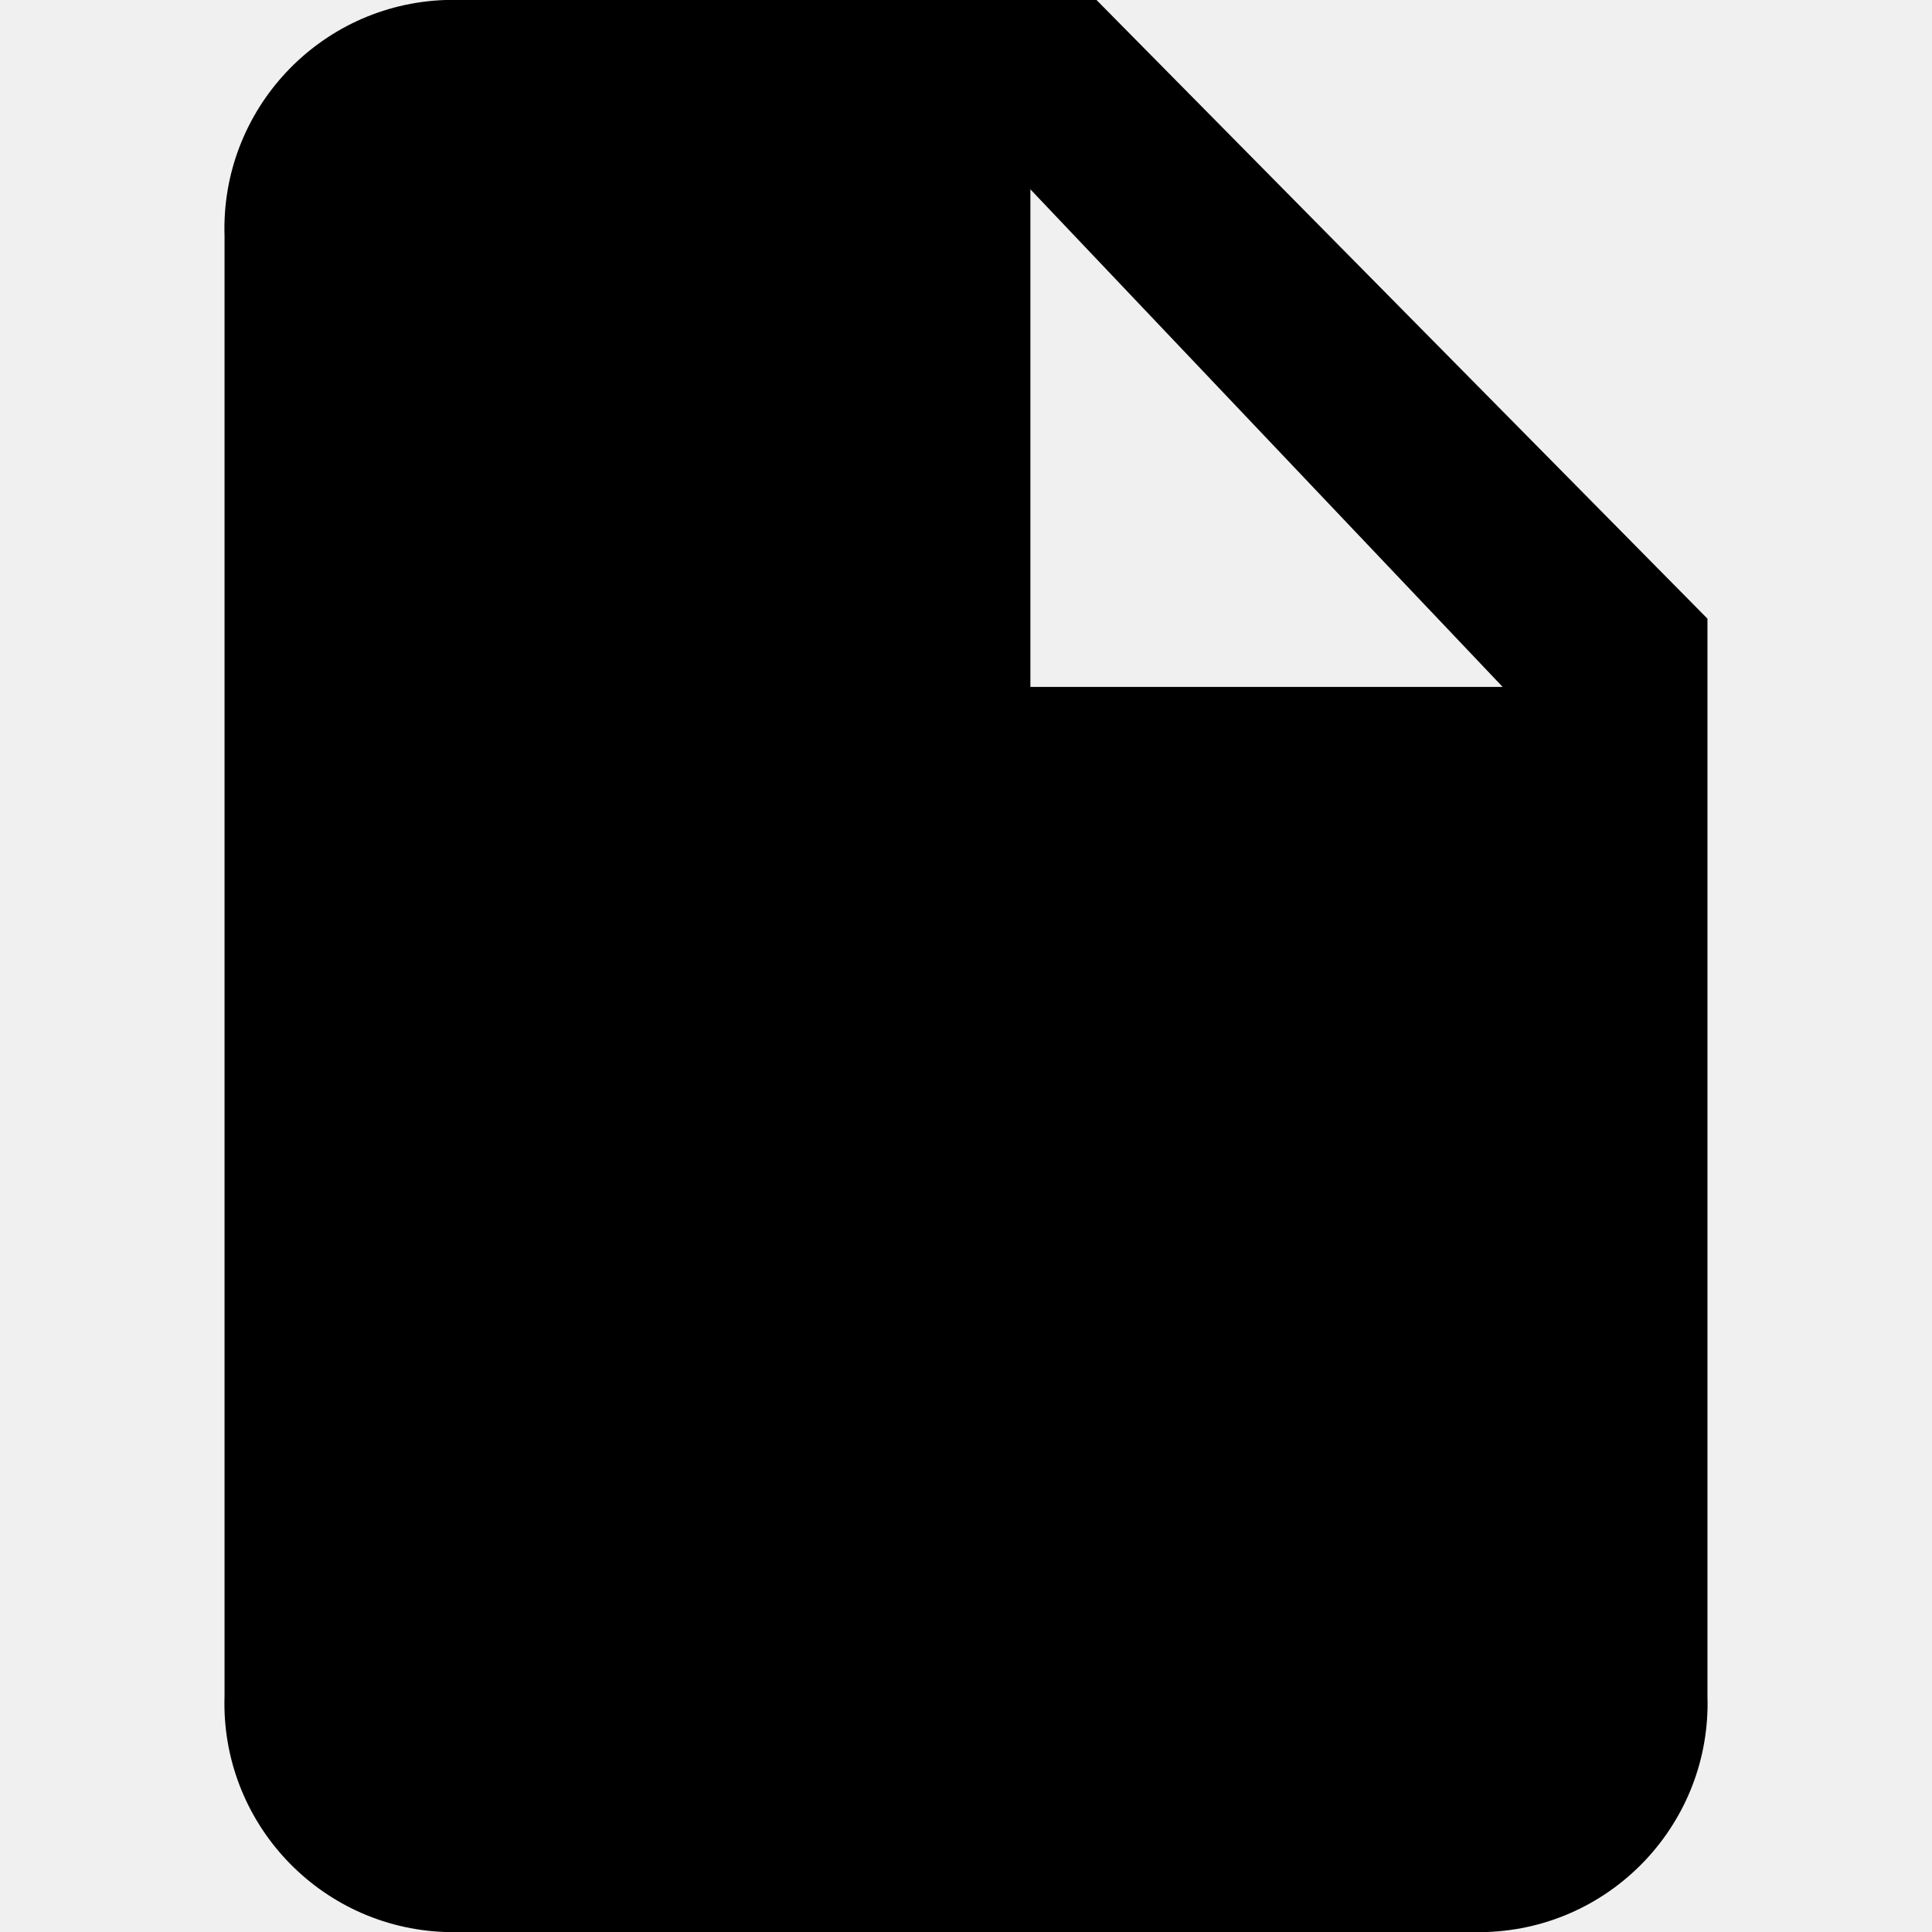
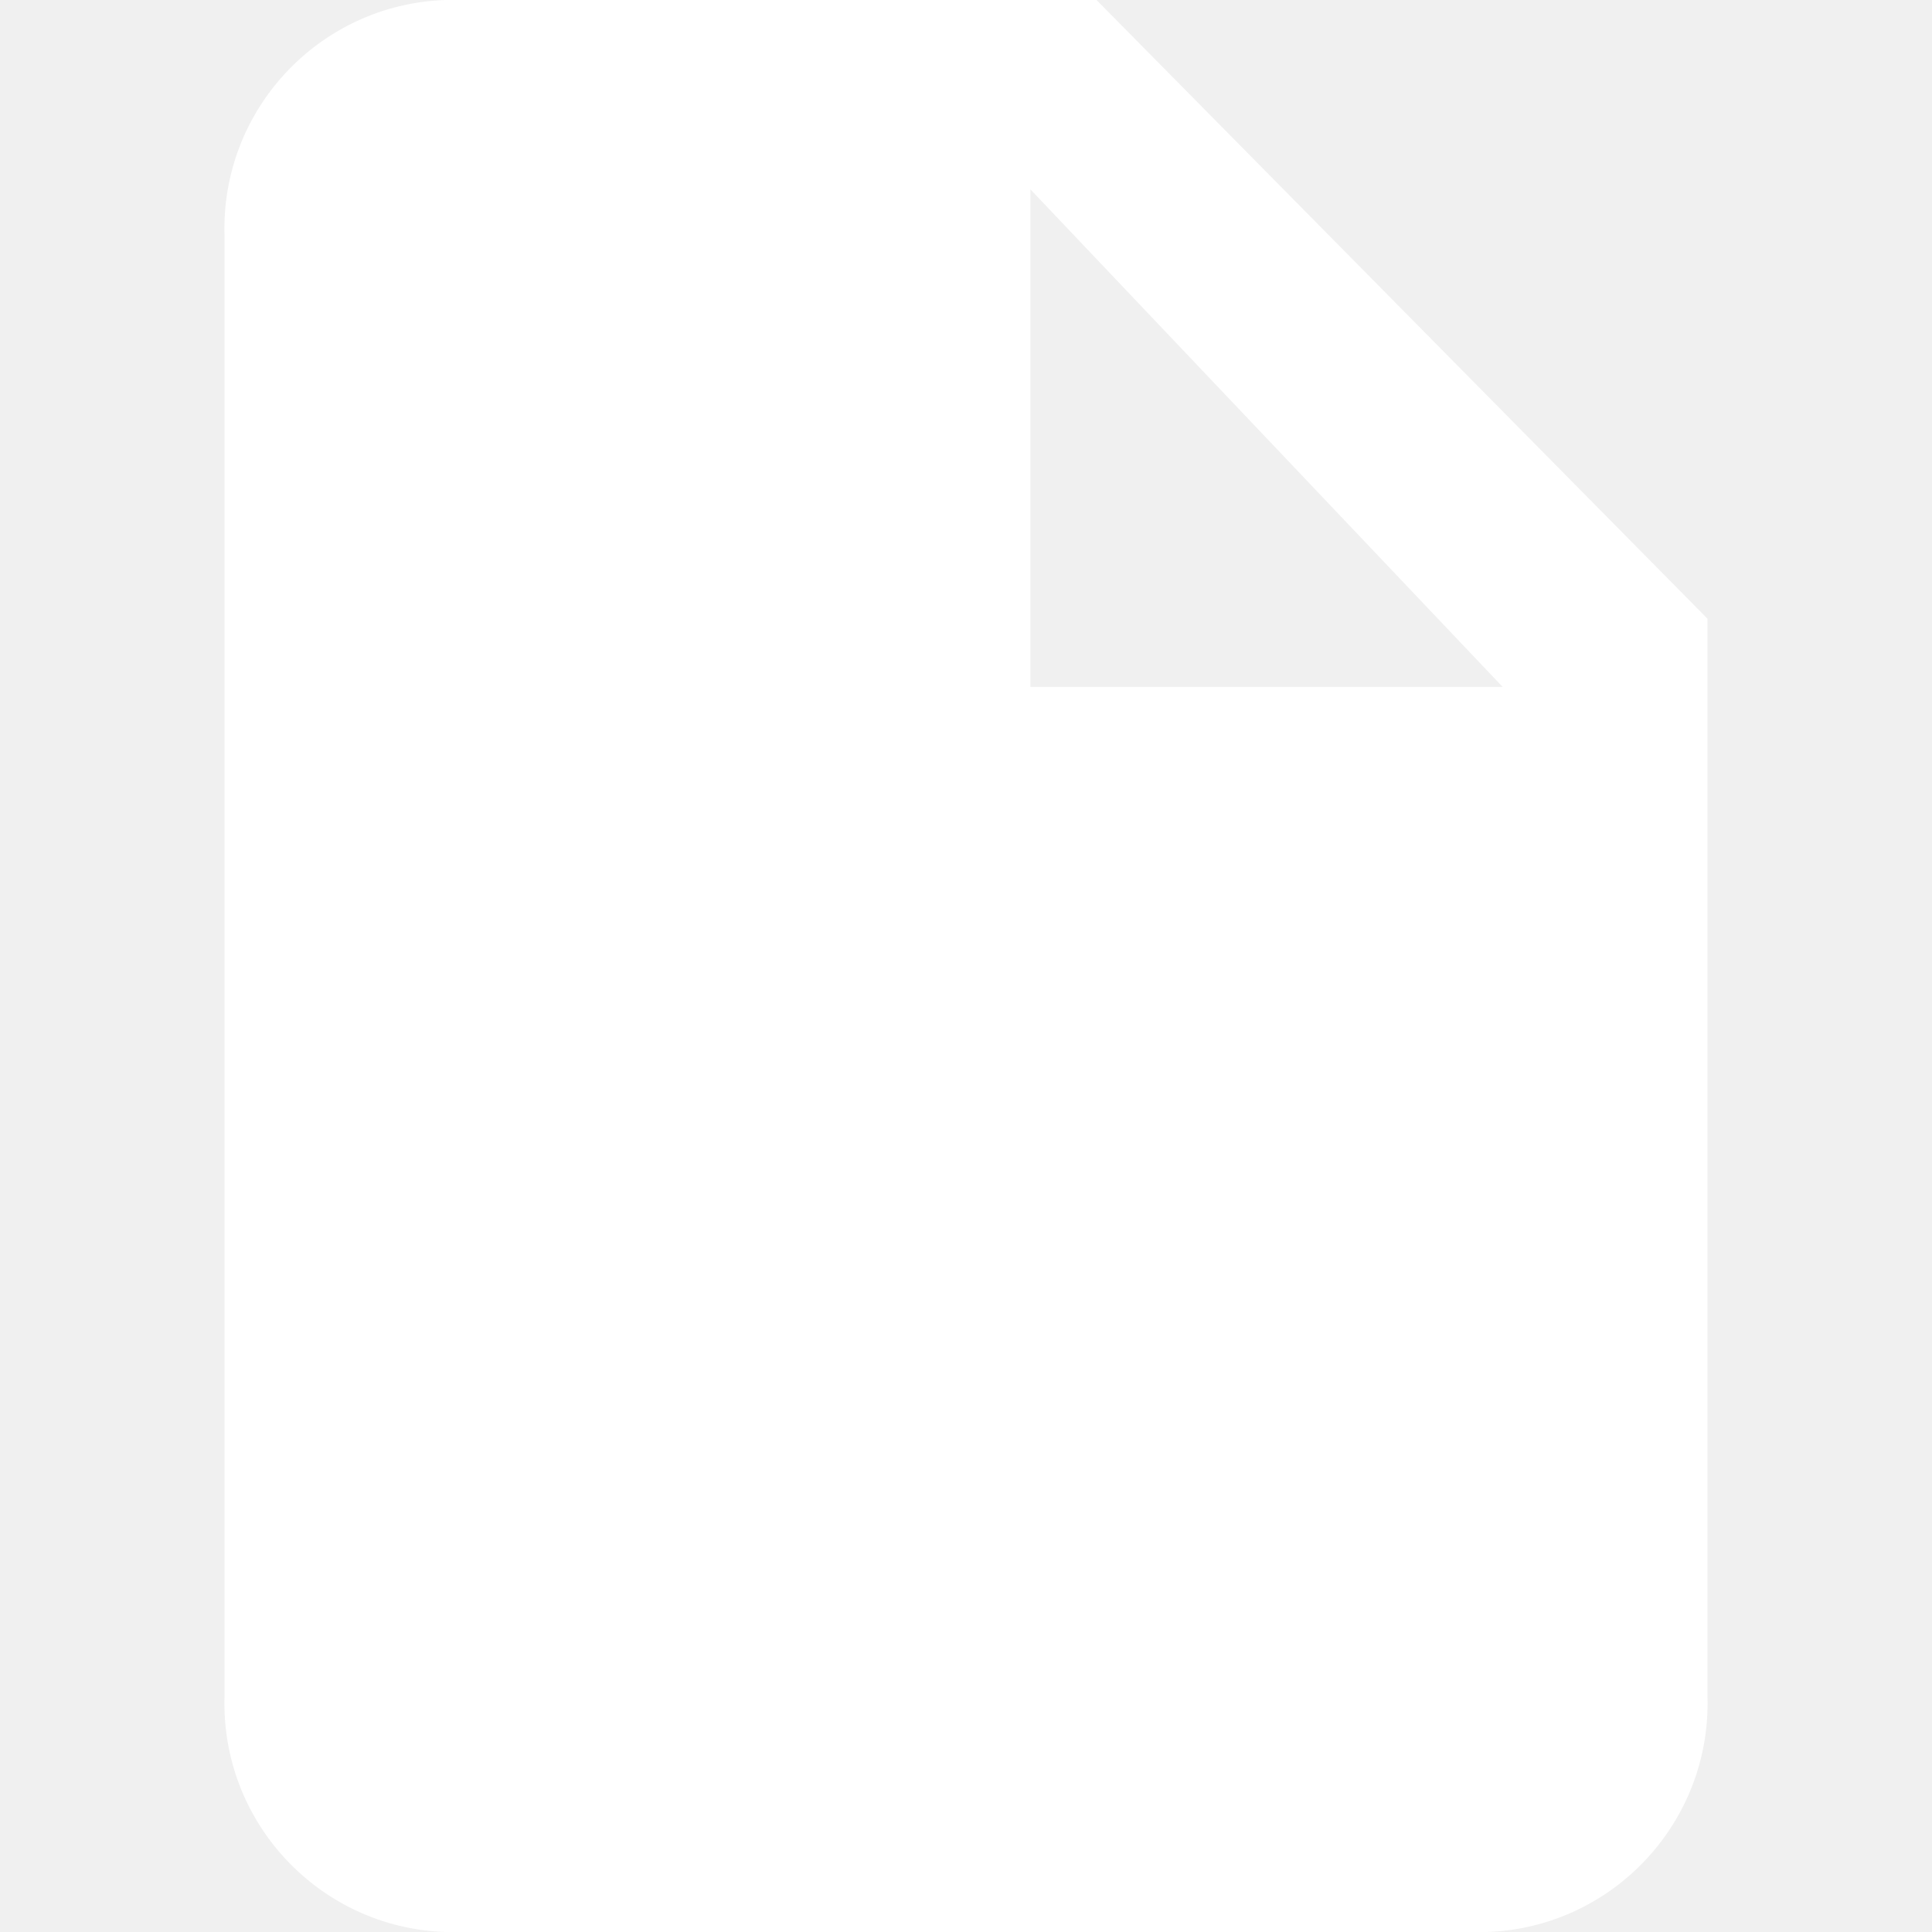
- <svg xmlns="http://www.w3.org/2000/svg" viewBox="0 0 45 45">
+ <svg xmlns="http://www.w3.org/2000/svg" viewBox="0 0 45 45" fill="#FFFFFF">
  <rect width="45" height="45" style="opacity:0" />
  <path d="M25.54,0H10.37A5.33,5.33,0,0,0,5.23,5.5v34A5.33,5.33,0,0,0,10.37,45H34.63a5.33,5.33,0,0,0,5.14-5.5V14.41ZM24,16V4.41L35,16Z" />
</svg>
